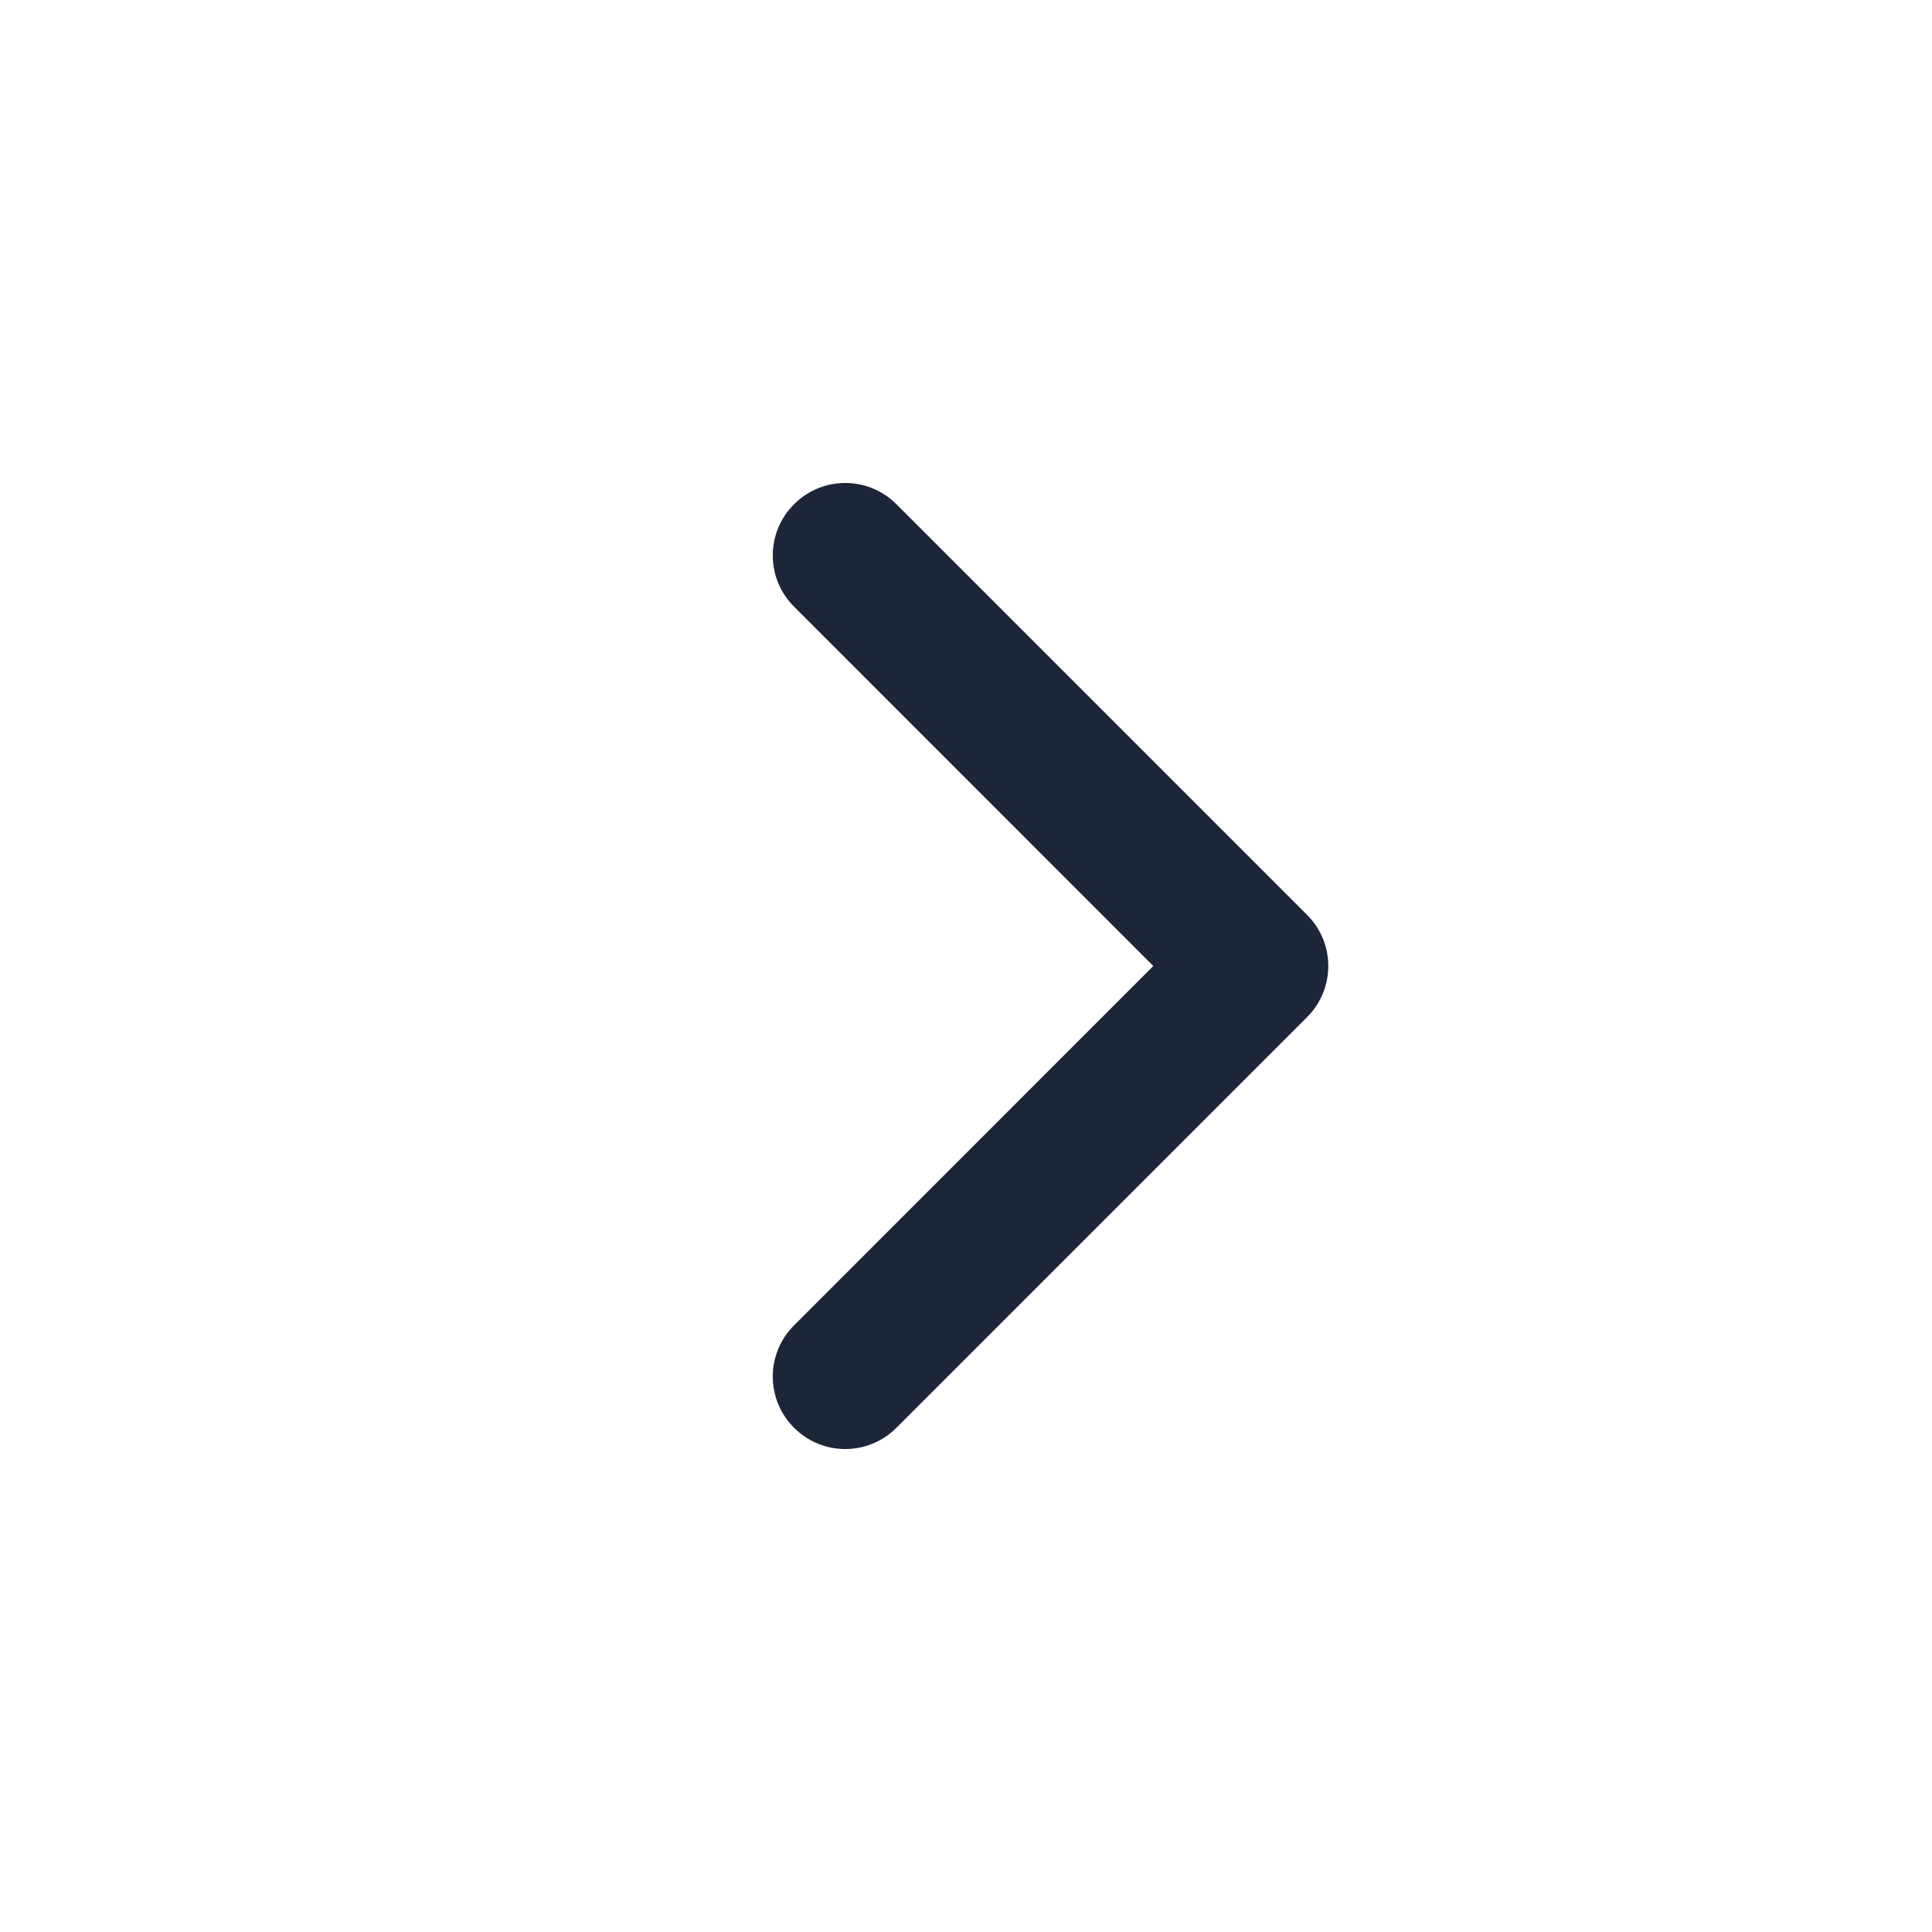
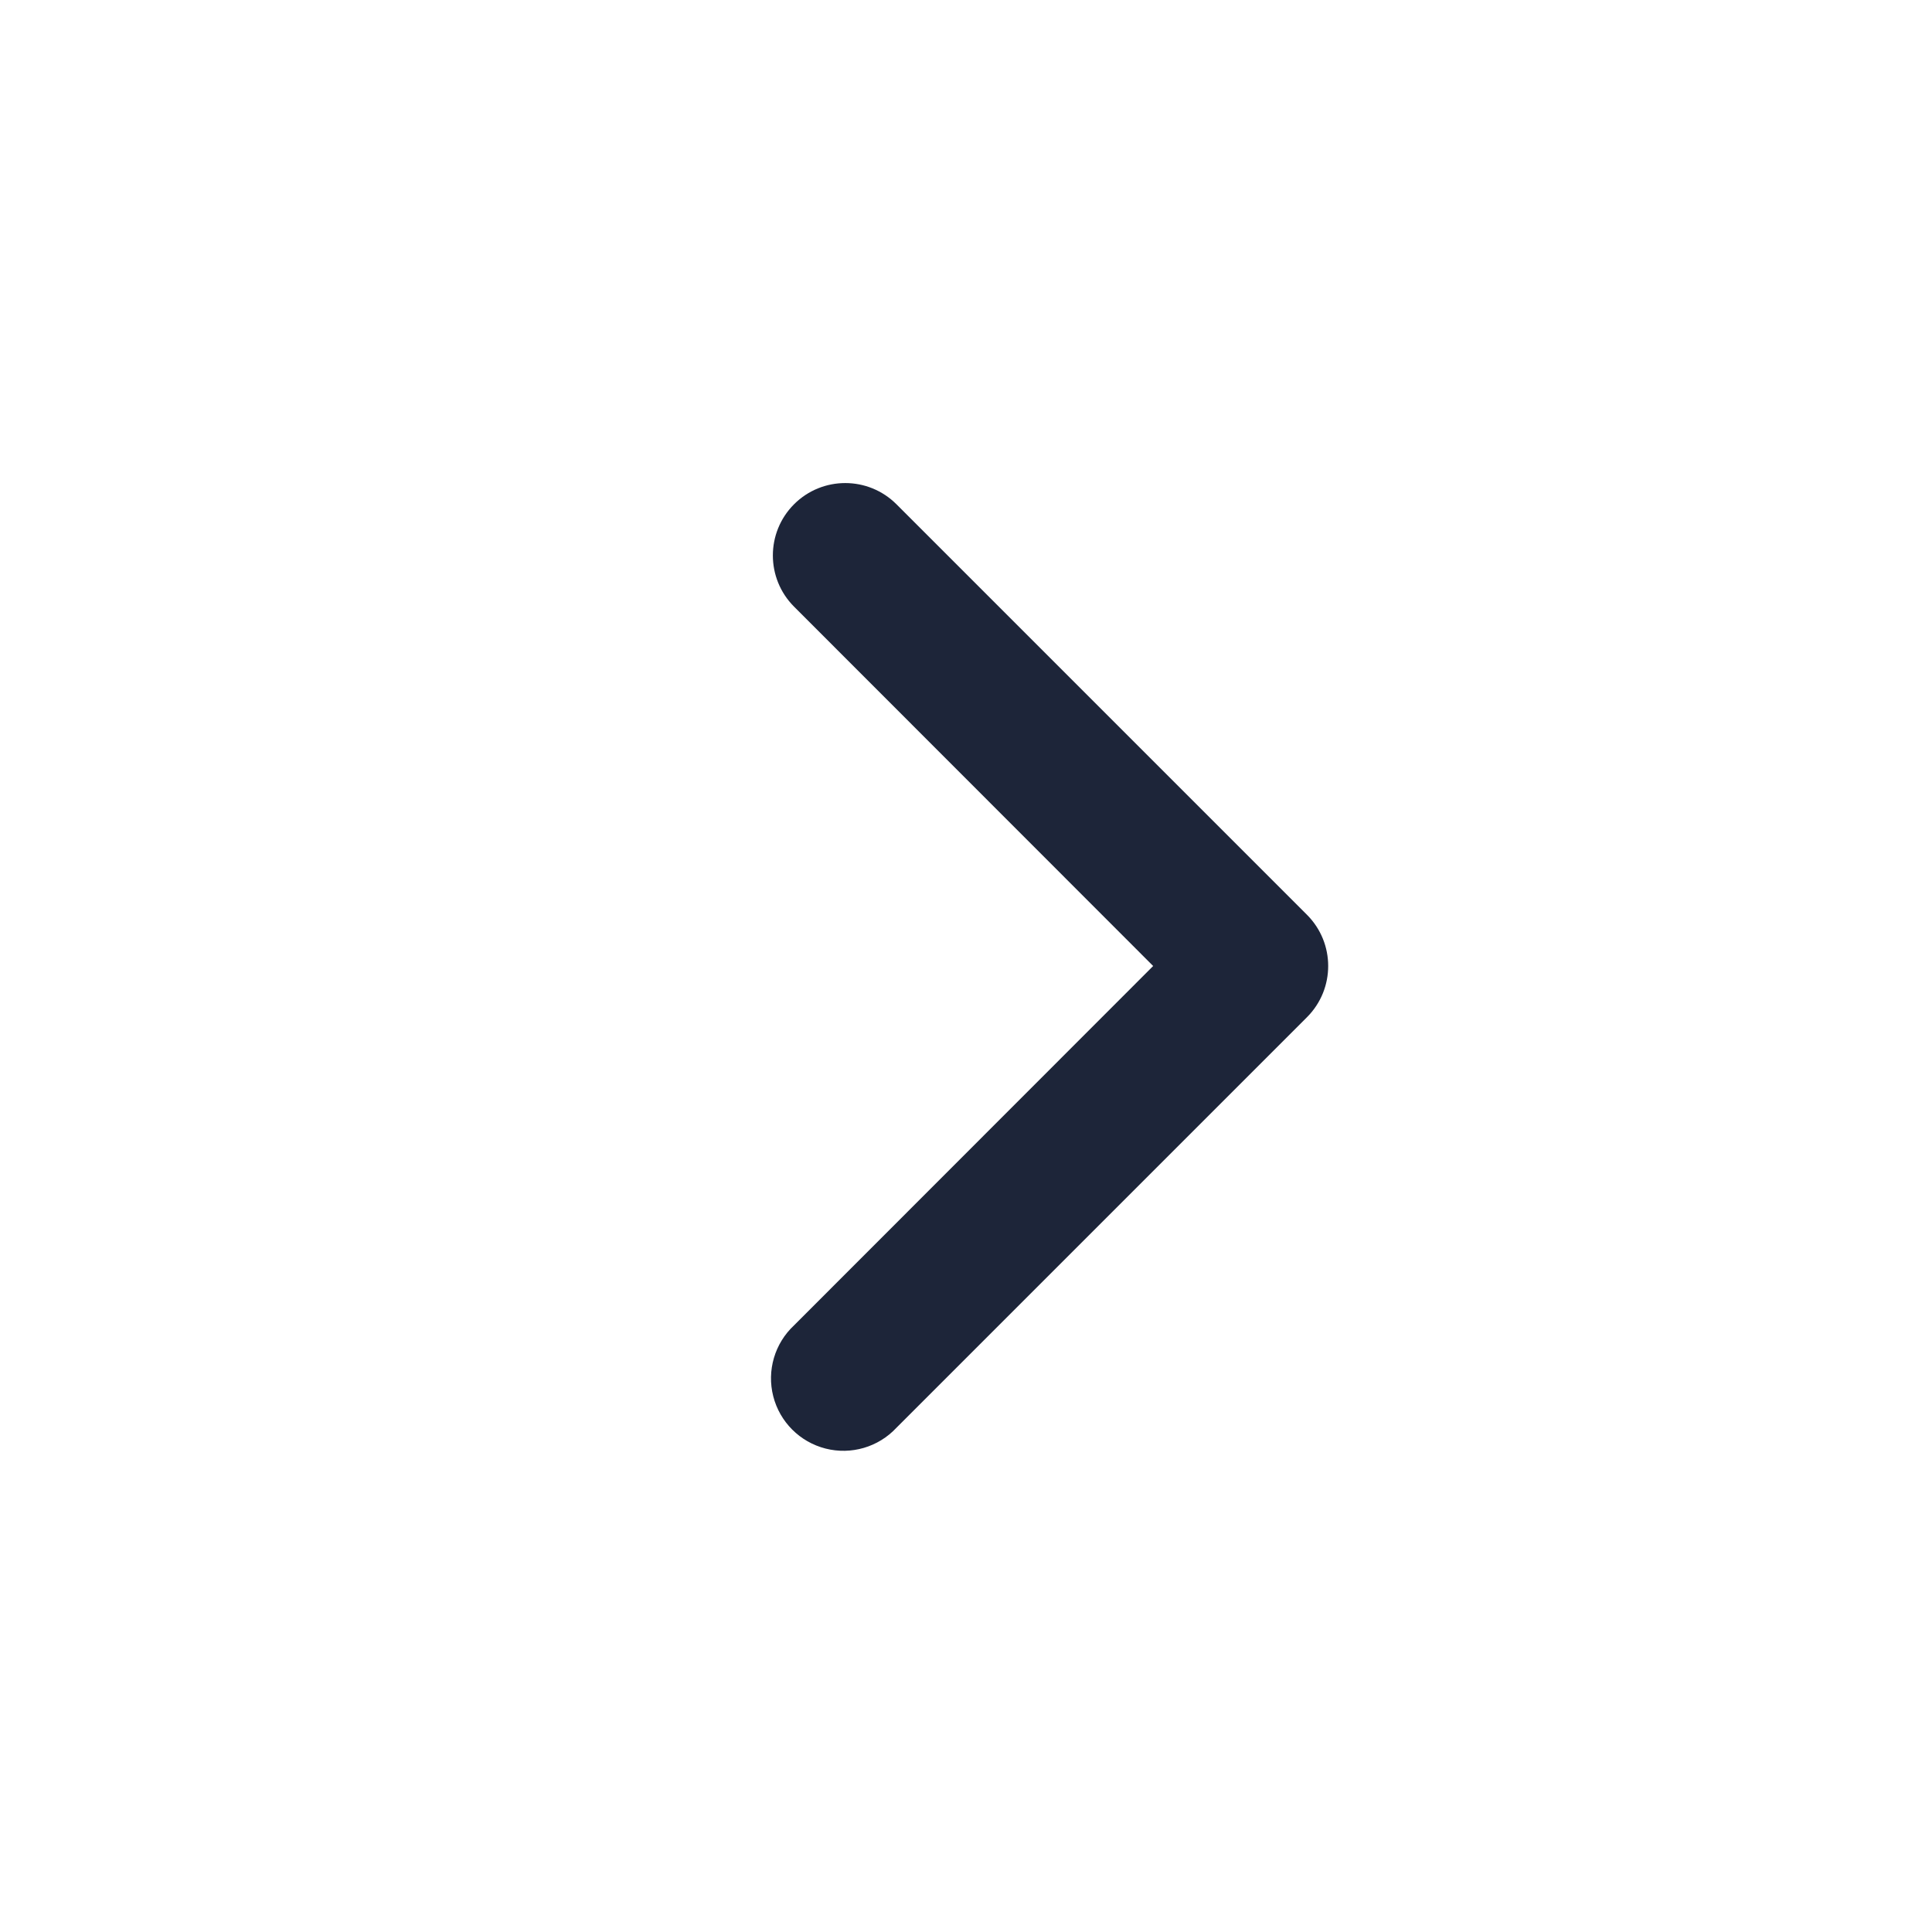
- <svg xmlns="http://www.w3.org/2000/svg" width="16" height="16" viewBox="0 0 16 16" fill="none">
-   <path fill-rule="evenodd" clip-rule="evenodd" d="M6.576 4.176C6.81 3.941 7.19 3.941 7.424 4.176L10.824 7.576C11.059 7.81 11.059 8.19 10.824 8.424L7.424 11.824C7.19 12.059 6.81 12.059 6.576 11.824C6.341 11.59 6.341 11.21 6.576 10.976L9.551 8L6.576 5.024C6.341 4.79 6.341 4.41 6.576 4.176Z" fill="#1D2539" />
+ <svg xmlns="http://www.w3.org/2000/svg" width="16" height="16" fill="none" viewBox="0 0 16 16">
+   <path fill="#1d2539" fill-rule="evenodd" d="M6.576 4.176a.6.6 0 0 1 .848 0l3.4 3.4a.6.6 0 0 1 0 .848l-3.4 3.4a.6.6 0 1 1-.848-.848L9.55 8 6.576 5.024a.6.6 0 0 1 0-.848" clip-rule="evenodd" />
</svg>
